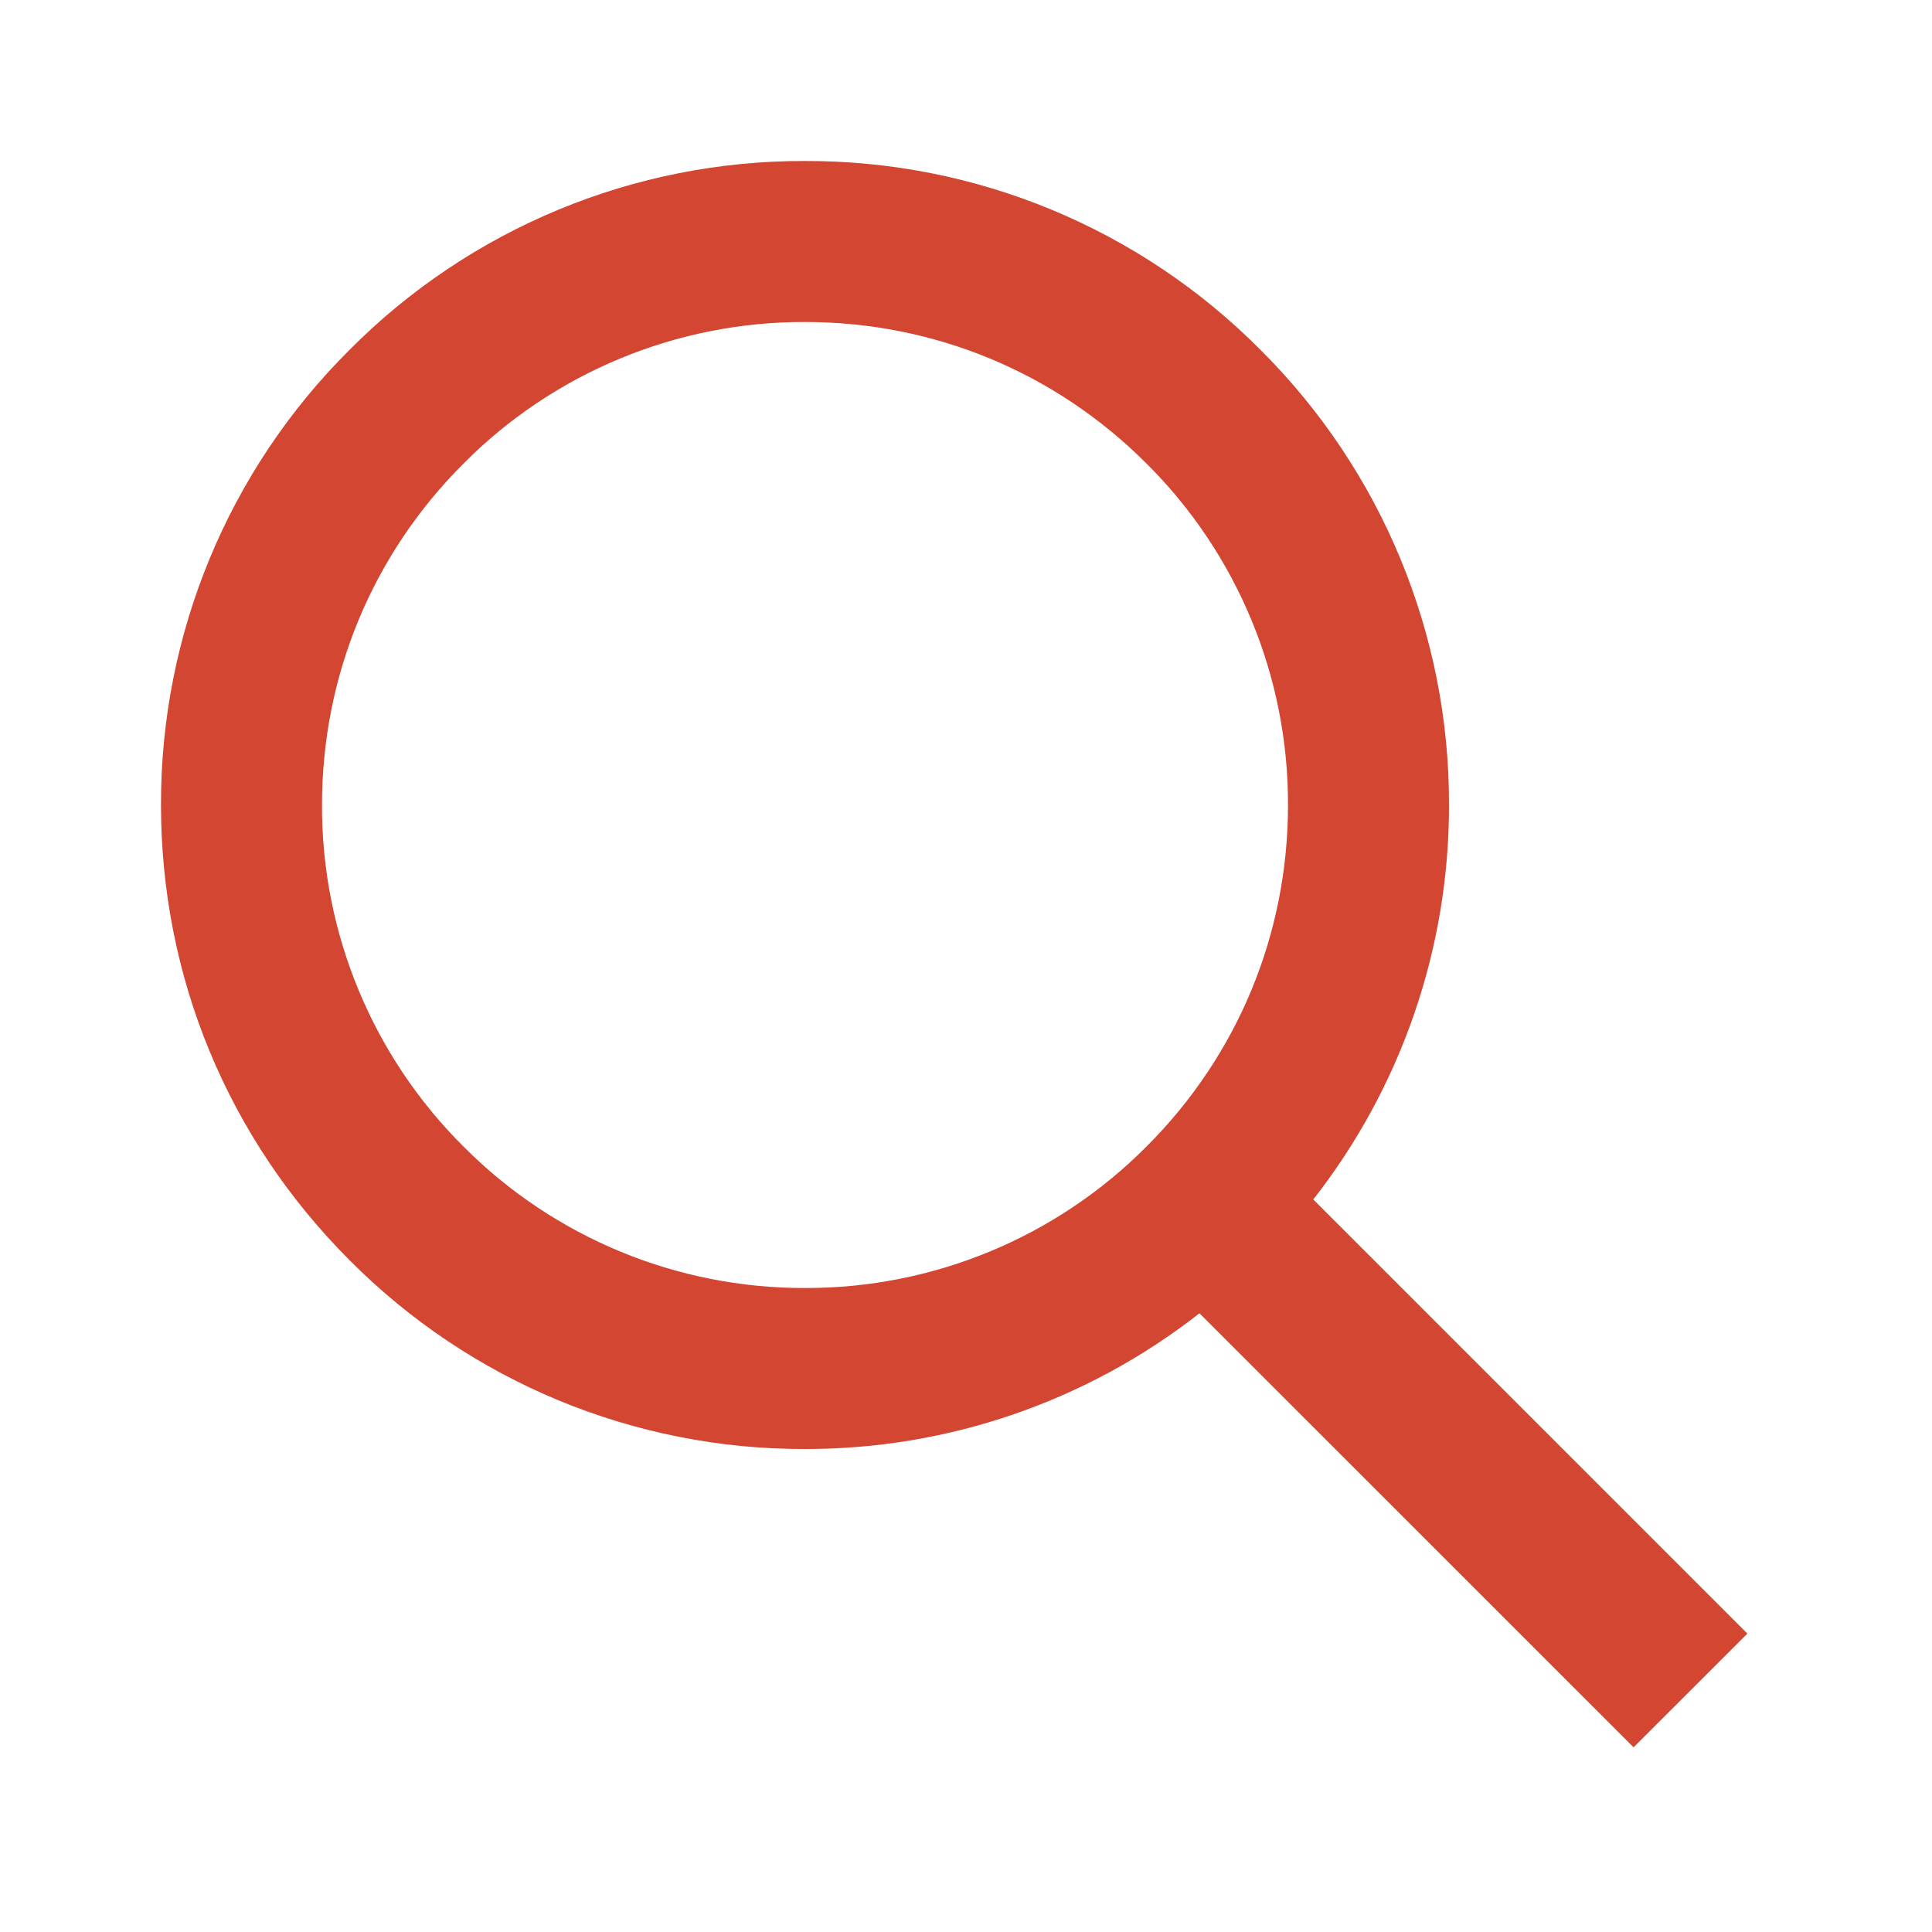
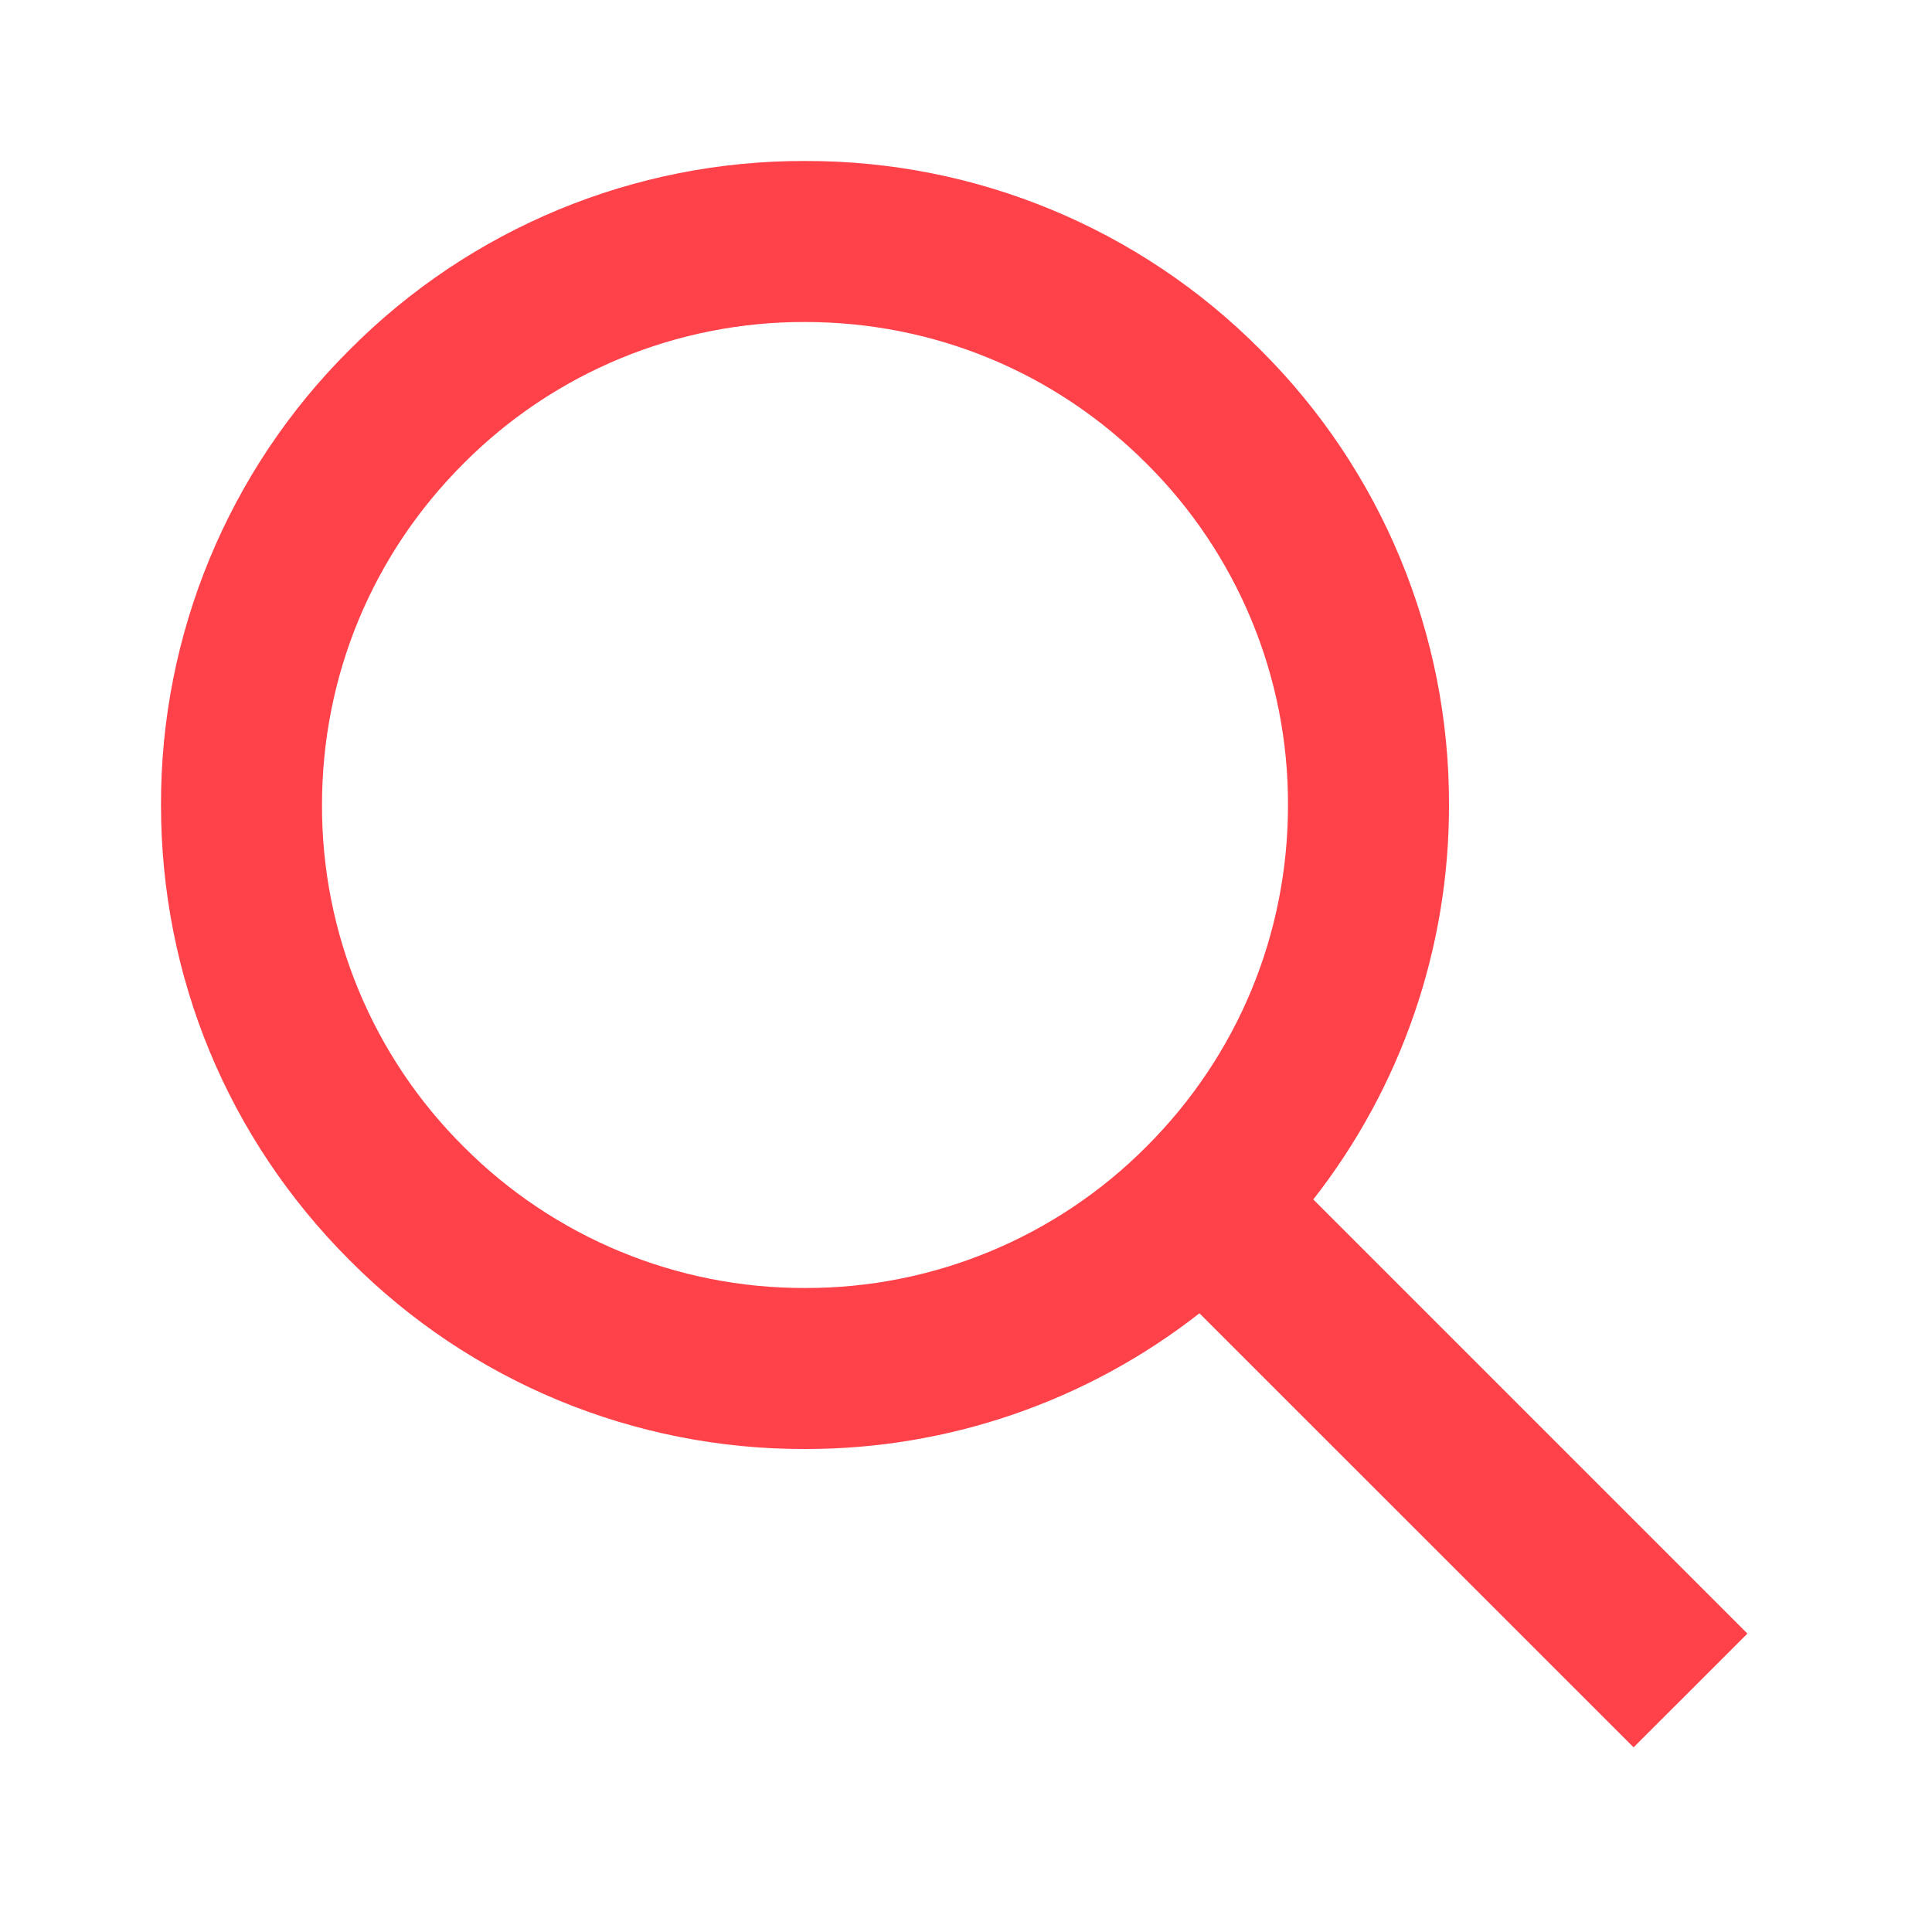
<svg xmlns="http://www.w3.org/2000/svg" width="24" height="24">
-   <path d="M21.707 20.293 16.314 14.9A7.928 7.928 0 0 0 18 10a7.945 7.945 0 0 0-2.344-5.656A7.94 7.94 0 0 0 10 2a7.94 7.94 0 0 0-5.656 2.344A7.945 7.945 0 0 0 2 10c0 2.137.833 4.146 2.344 5.656A7.94 7.94 0 0 0 10 18a7.922 7.922 0 0 0 4.9-1.686l5.393 5.392 1.414-1.413ZM10 16a5.959 5.959 0 0 1-4.242-1.757A5.958 5.958 0 0 1 4 10c0-1.602.624-3.109 1.758-4.242A5.956 5.956 0 0 1 10 4c1.603 0 3.109.624 4.242 1.758A5.957 5.957 0 0 1 16 10c0 1.603-.624 3.11-1.758 4.243A5.959 5.959 0 0 1 10 16Z" fill="#D24632" />
+   <path d="M21.707 20.293 16.314 14.9A7.928 7.928 0 0 0 18 10a7.945 7.945 0 0 0-2.344-5.656A7.94 7.94 0 0 0 10 2a7.94 7.94 0 0 0-5.656 2.344A7.945 7.945 0 0 0 2 10c0 2.137.833 4.146 2.344 5.656A7.94 7.94 0 0 0 10 18a7.922 7.922 0 0 0 4.9-1.686l5.393 5.392 1.414-1.413ZM10 16a5.959 5.959 0 0 1-4.242-1.757A5.958 5.958 0 0 1 4 10c0-1.602.624-3.109 1.758-4.242A5.956 5.956 0 0 1 10 4c1.603 0 3.109.624 4.242 1.758A5.957 5.957 0 0 1 16 10c0 1.603-.624 3.11-1.758 4.243A5.959 5.959 0 0 1 10 16Z" fill="#FF424A" />
</svg>
